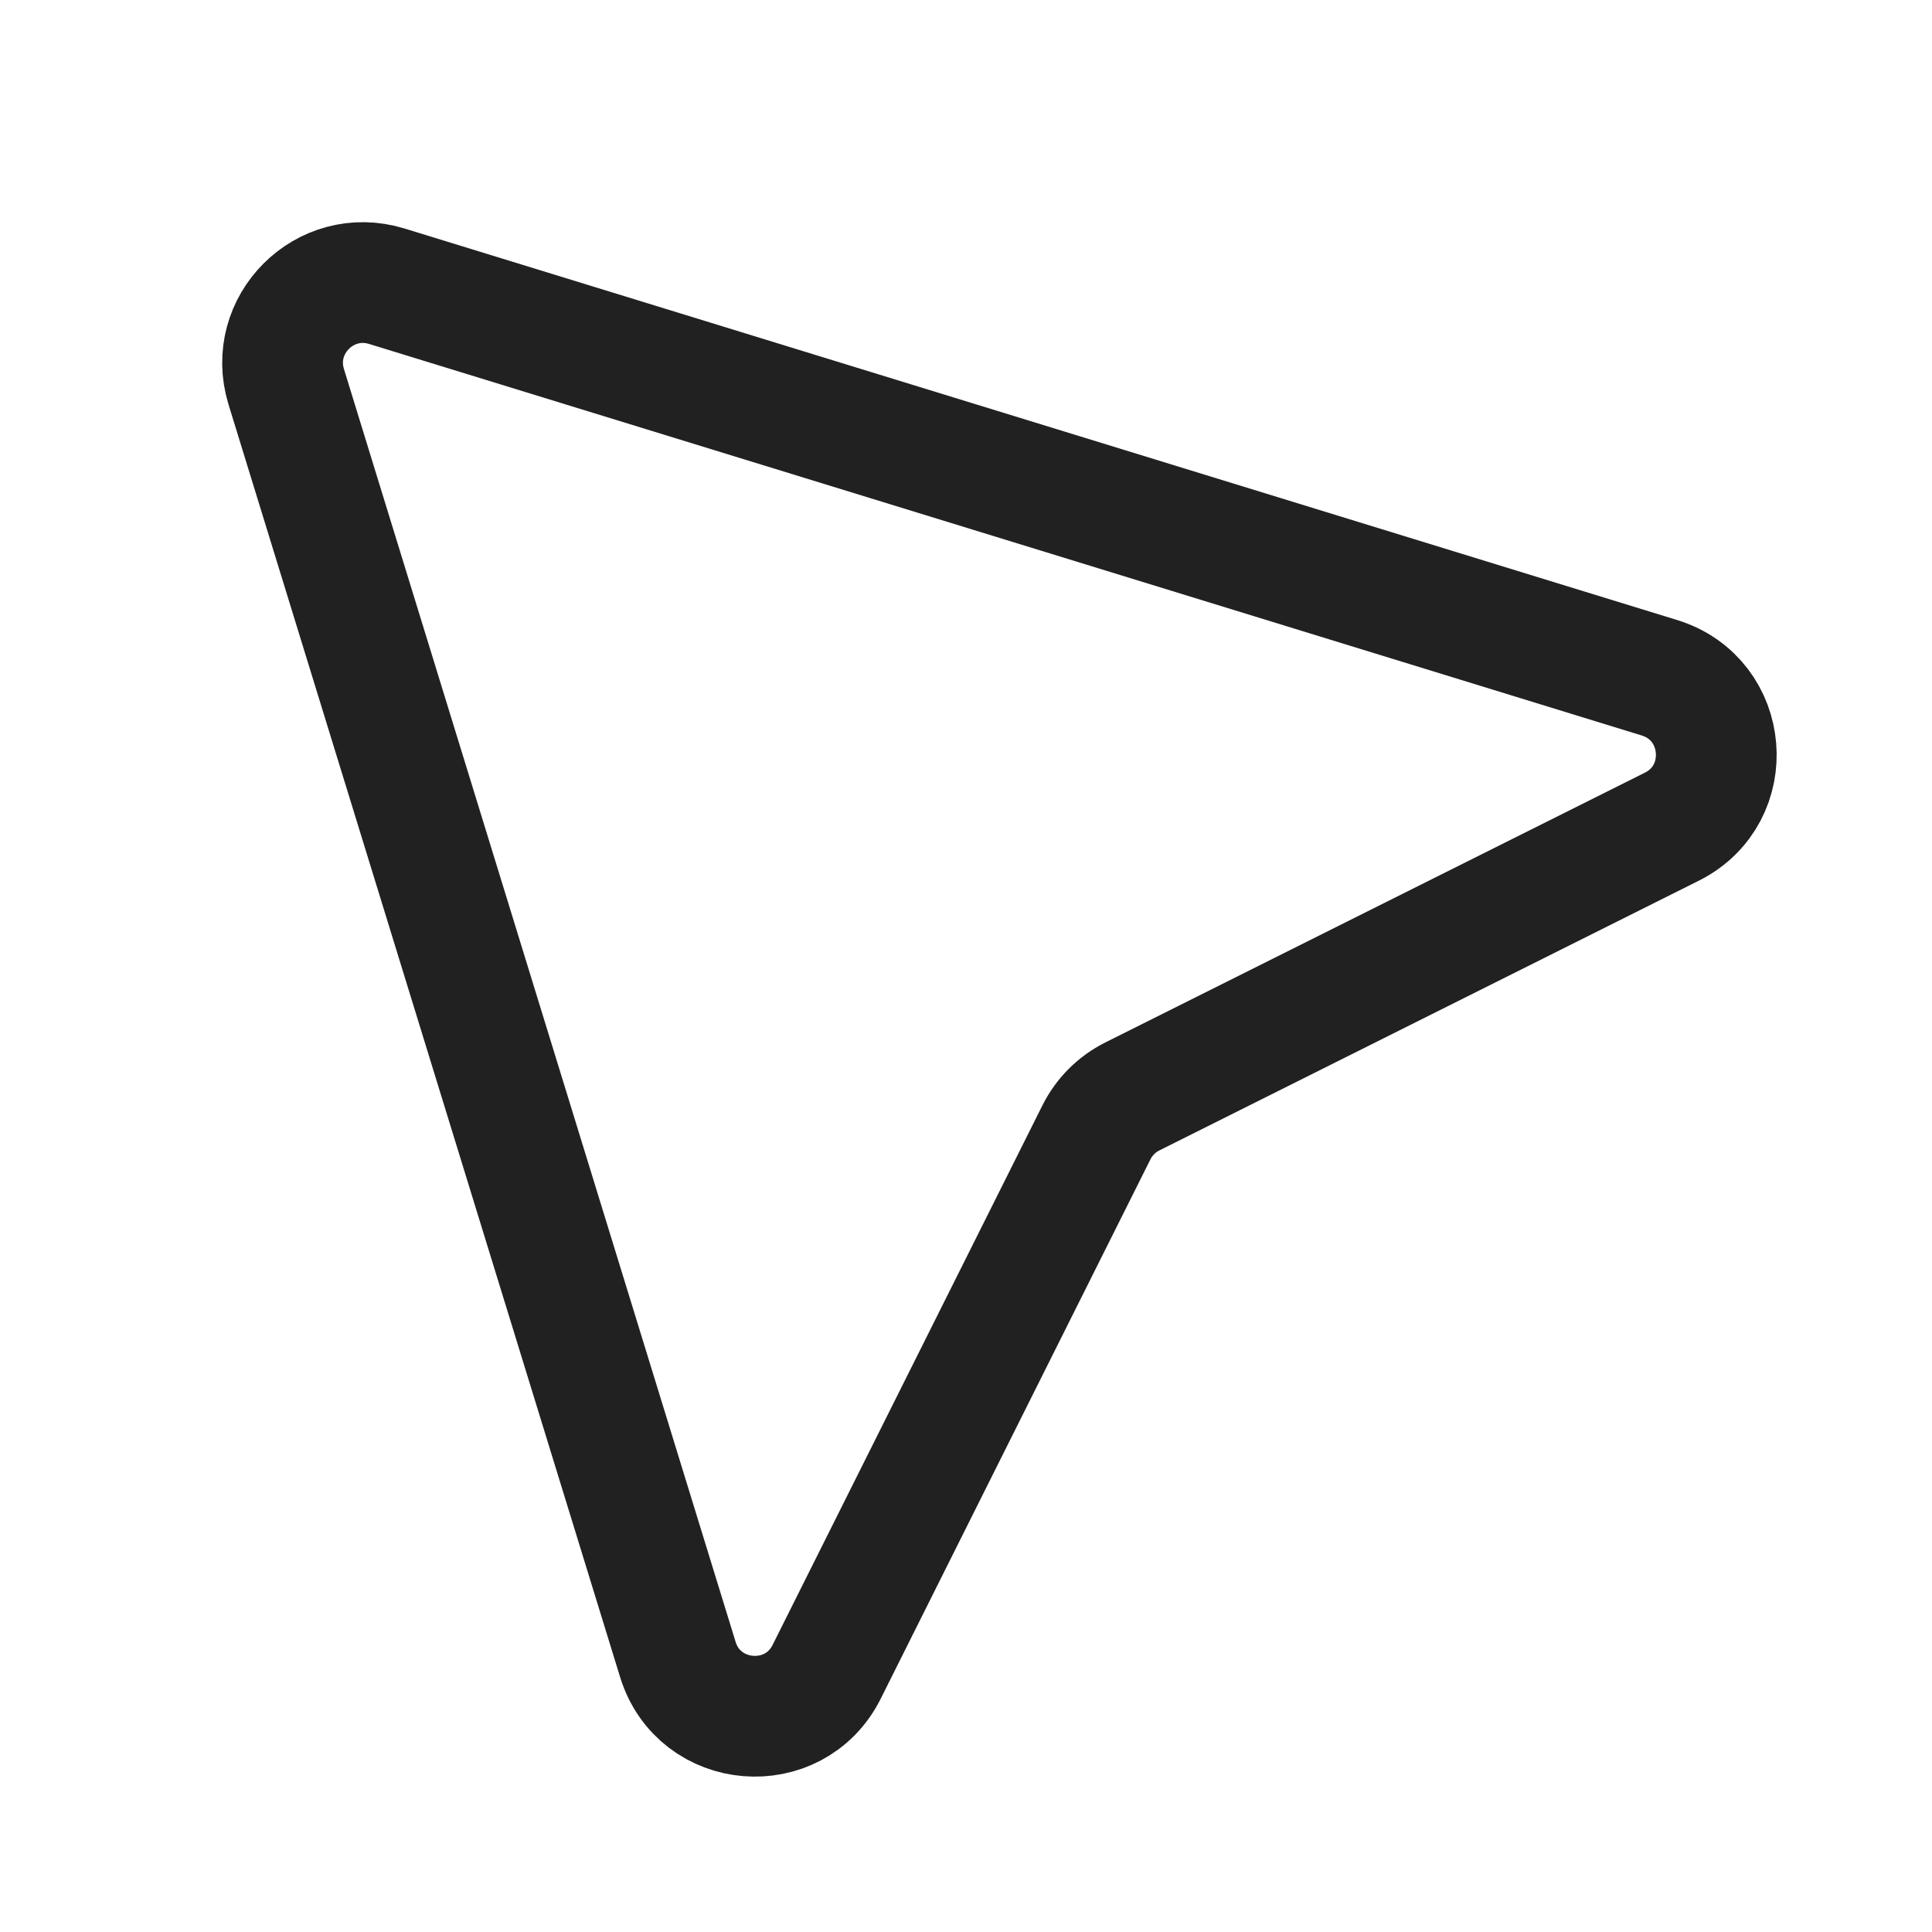
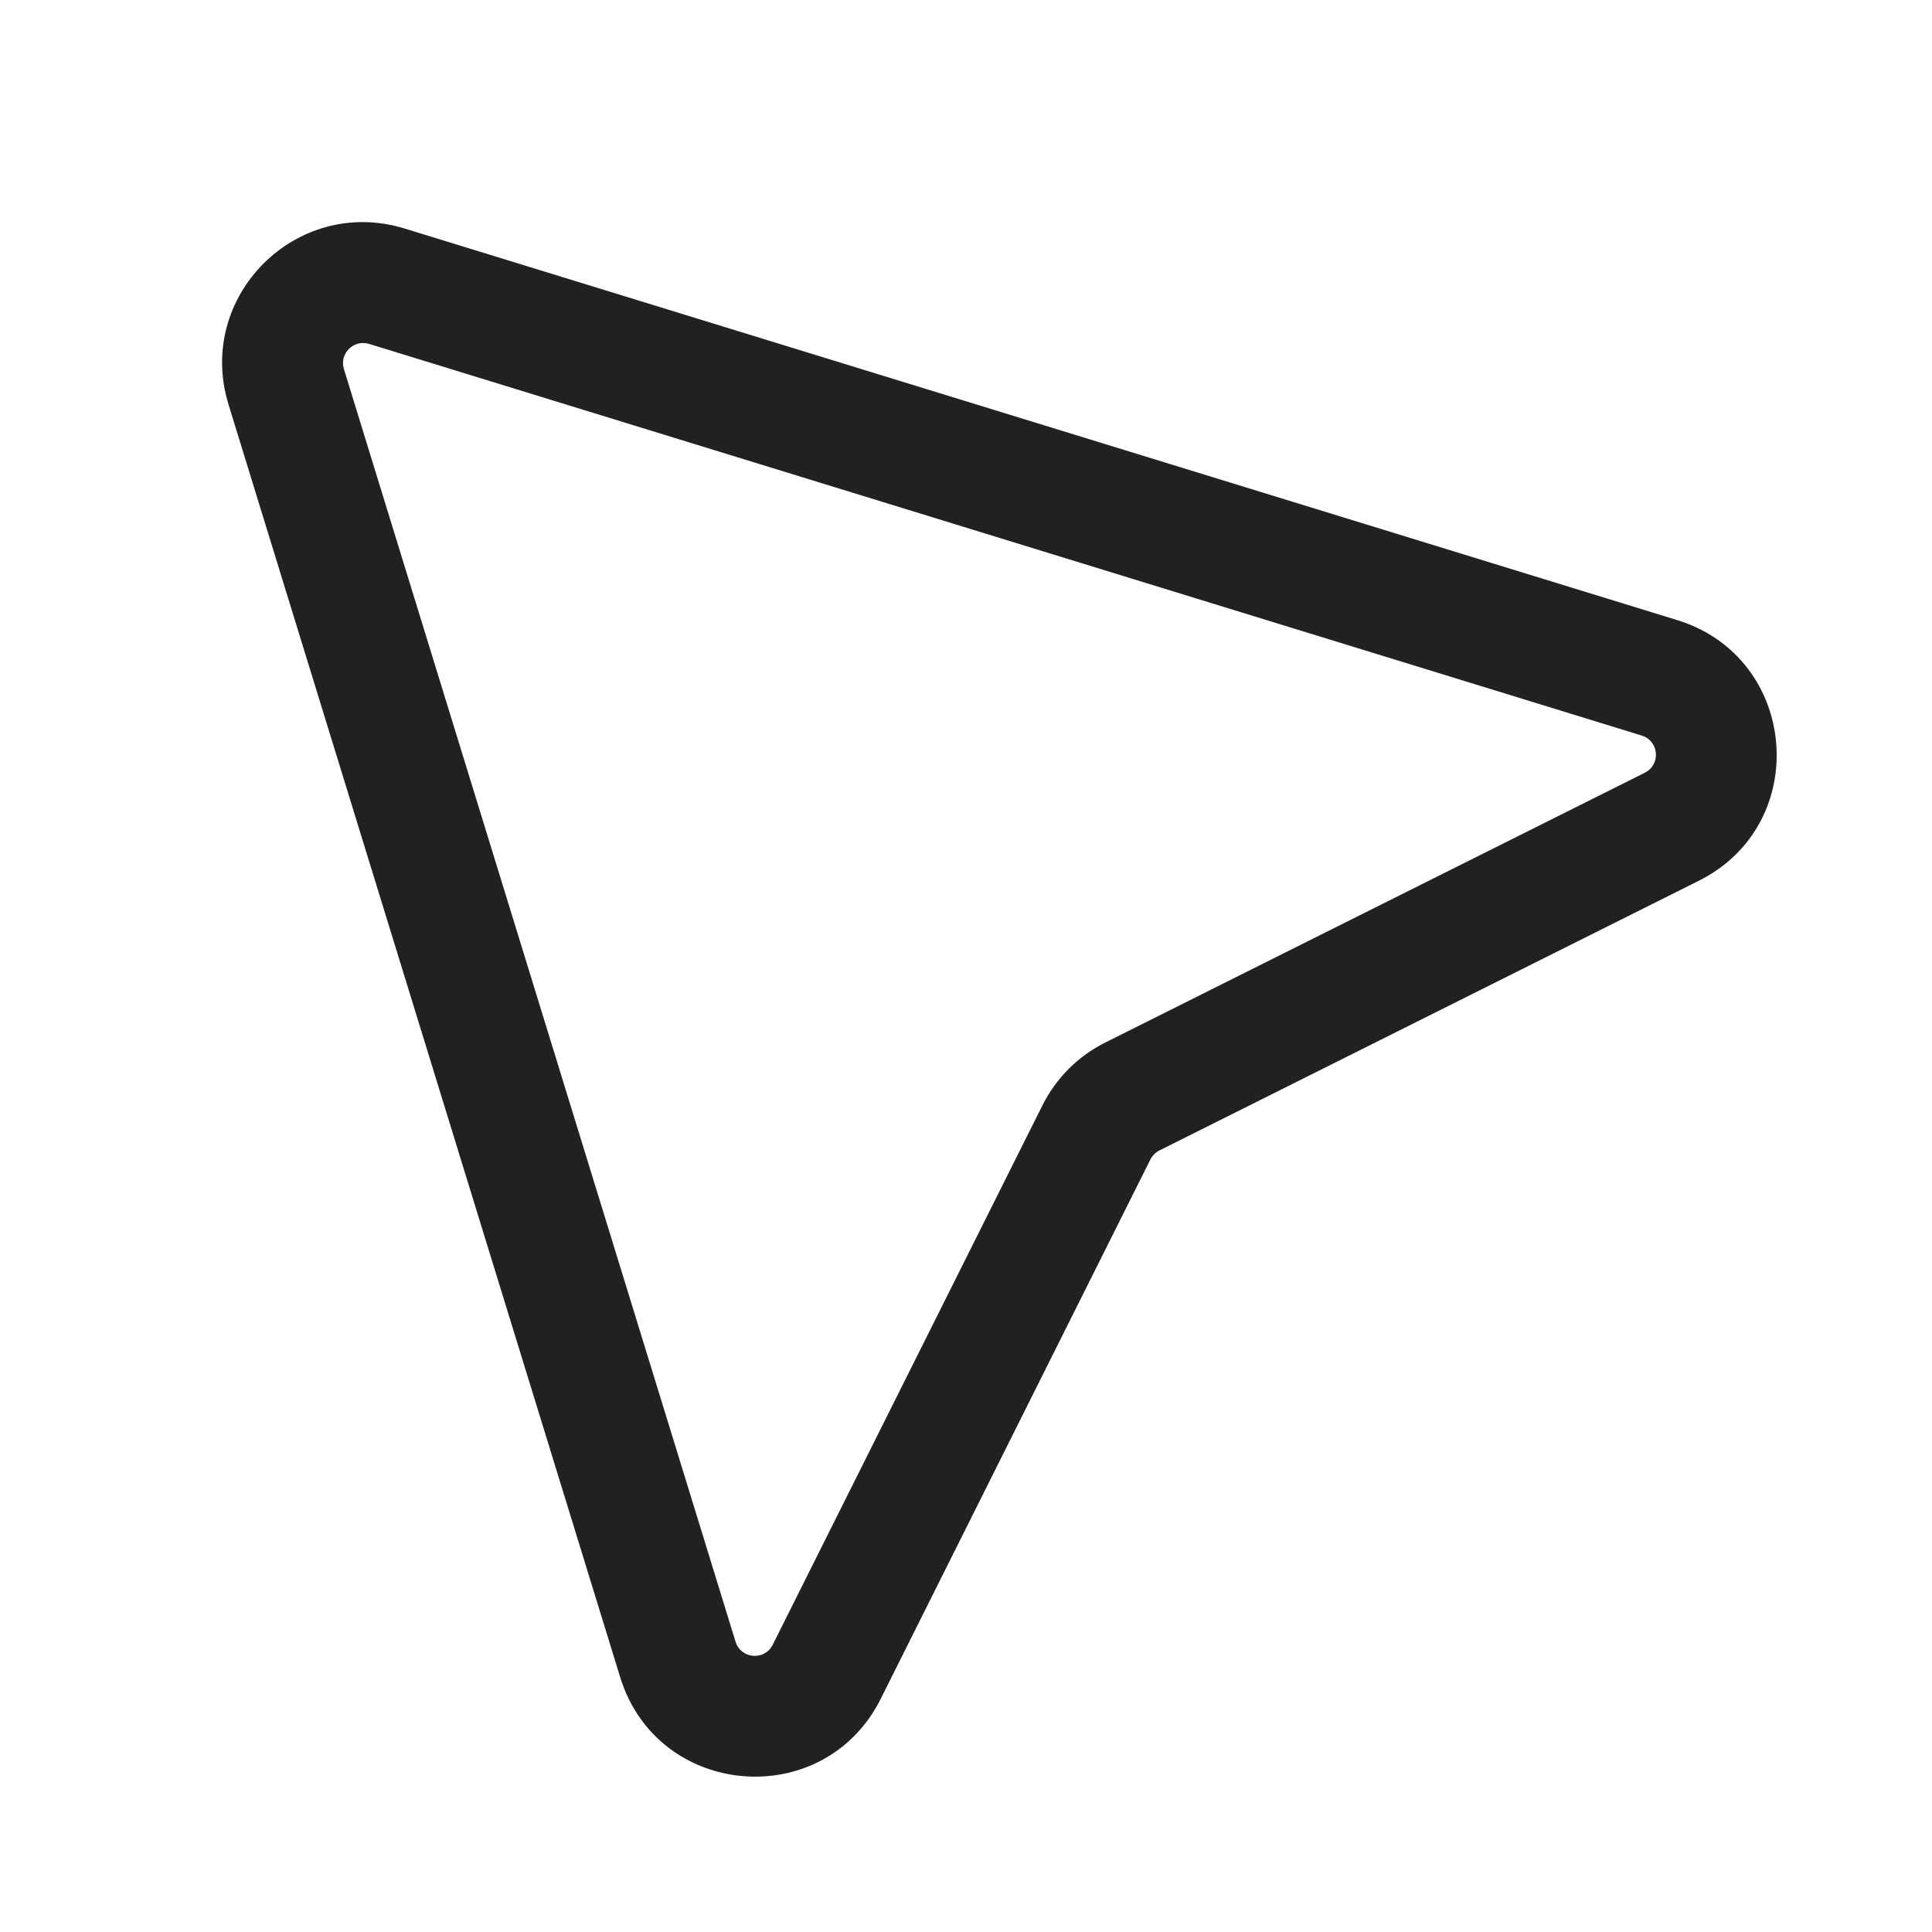
<svg xmlns="http://www.w3.org/2000/svg" width="32" height="32" viewBox="0 0 32 32" fill="none">
-   <path d="M6.407 4.741L27.486 11.226C28.635 11.58 28.766 13.155 27.69 13.693L18.756 18.16C18.498 18.289 18.289 18.498 18.16 18.756L13.693 27.689C13.155 28.765 11.581 28.635 11.227 27.485L4.741 6.406C4.426 5.383 5.384 4.426 6.407 4.741Z" stroke="#212121" stroke-width="2" stroke-linecap="round" stroke-linejoin="round" />
+   <path d="M3.785 6.7C3.234 4.91 4.911 3.235 6.701 3.785L27.78 10.271C29.791 10.89 30.021 13.646 28.138 14.588L19.204 19.055C19.14 19.087 19.087 19.139 19.055 19.203L14.588 28.137C13.646 30.02 10.891 29.791 10.272 27.779L3.785 6.7ZM6.113 5.696C5.857 5.618 5.618 5.857 5.696 6.112L12.183 27.192C12.271 27.479 12.665 27.511 12.799 27.242L17.266 18.309C17.491 17.857 17.858 17.491 18.31 17.266L27.243 12.799C27.512 12.665 27.48 12.271 27.192 12.183L6.113 5.696Z" fill="#212121" />
</svg>
